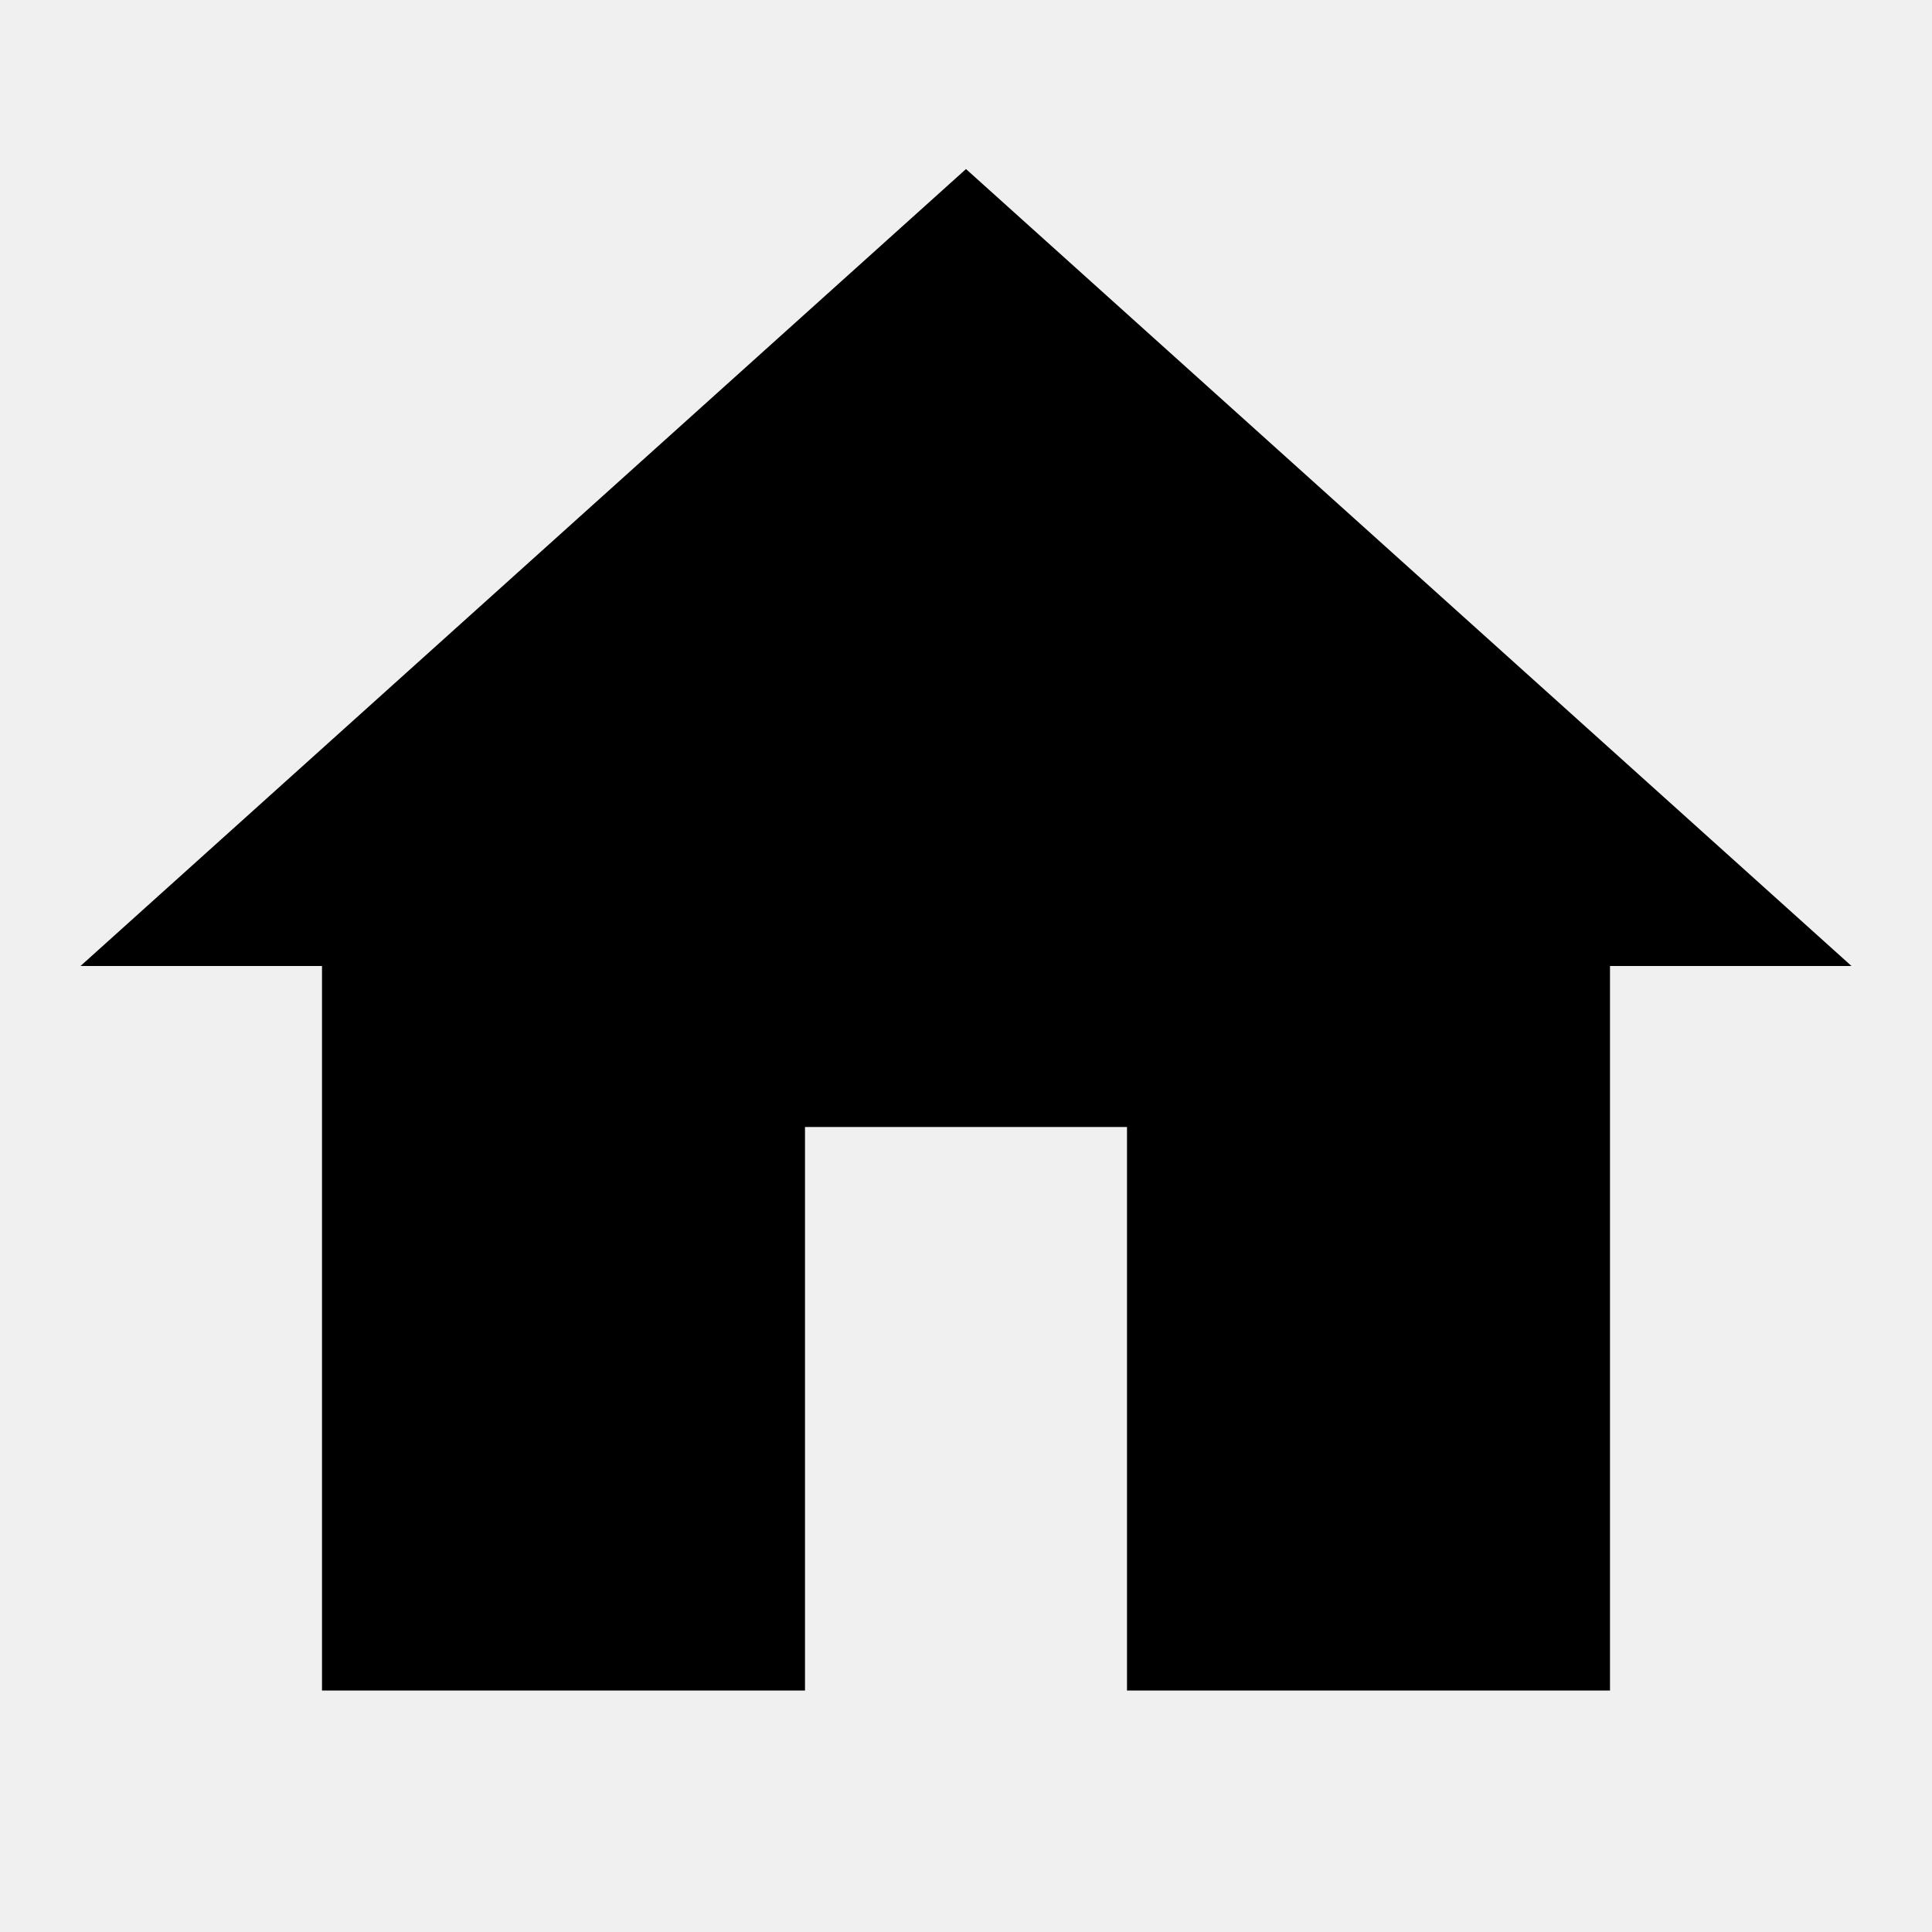
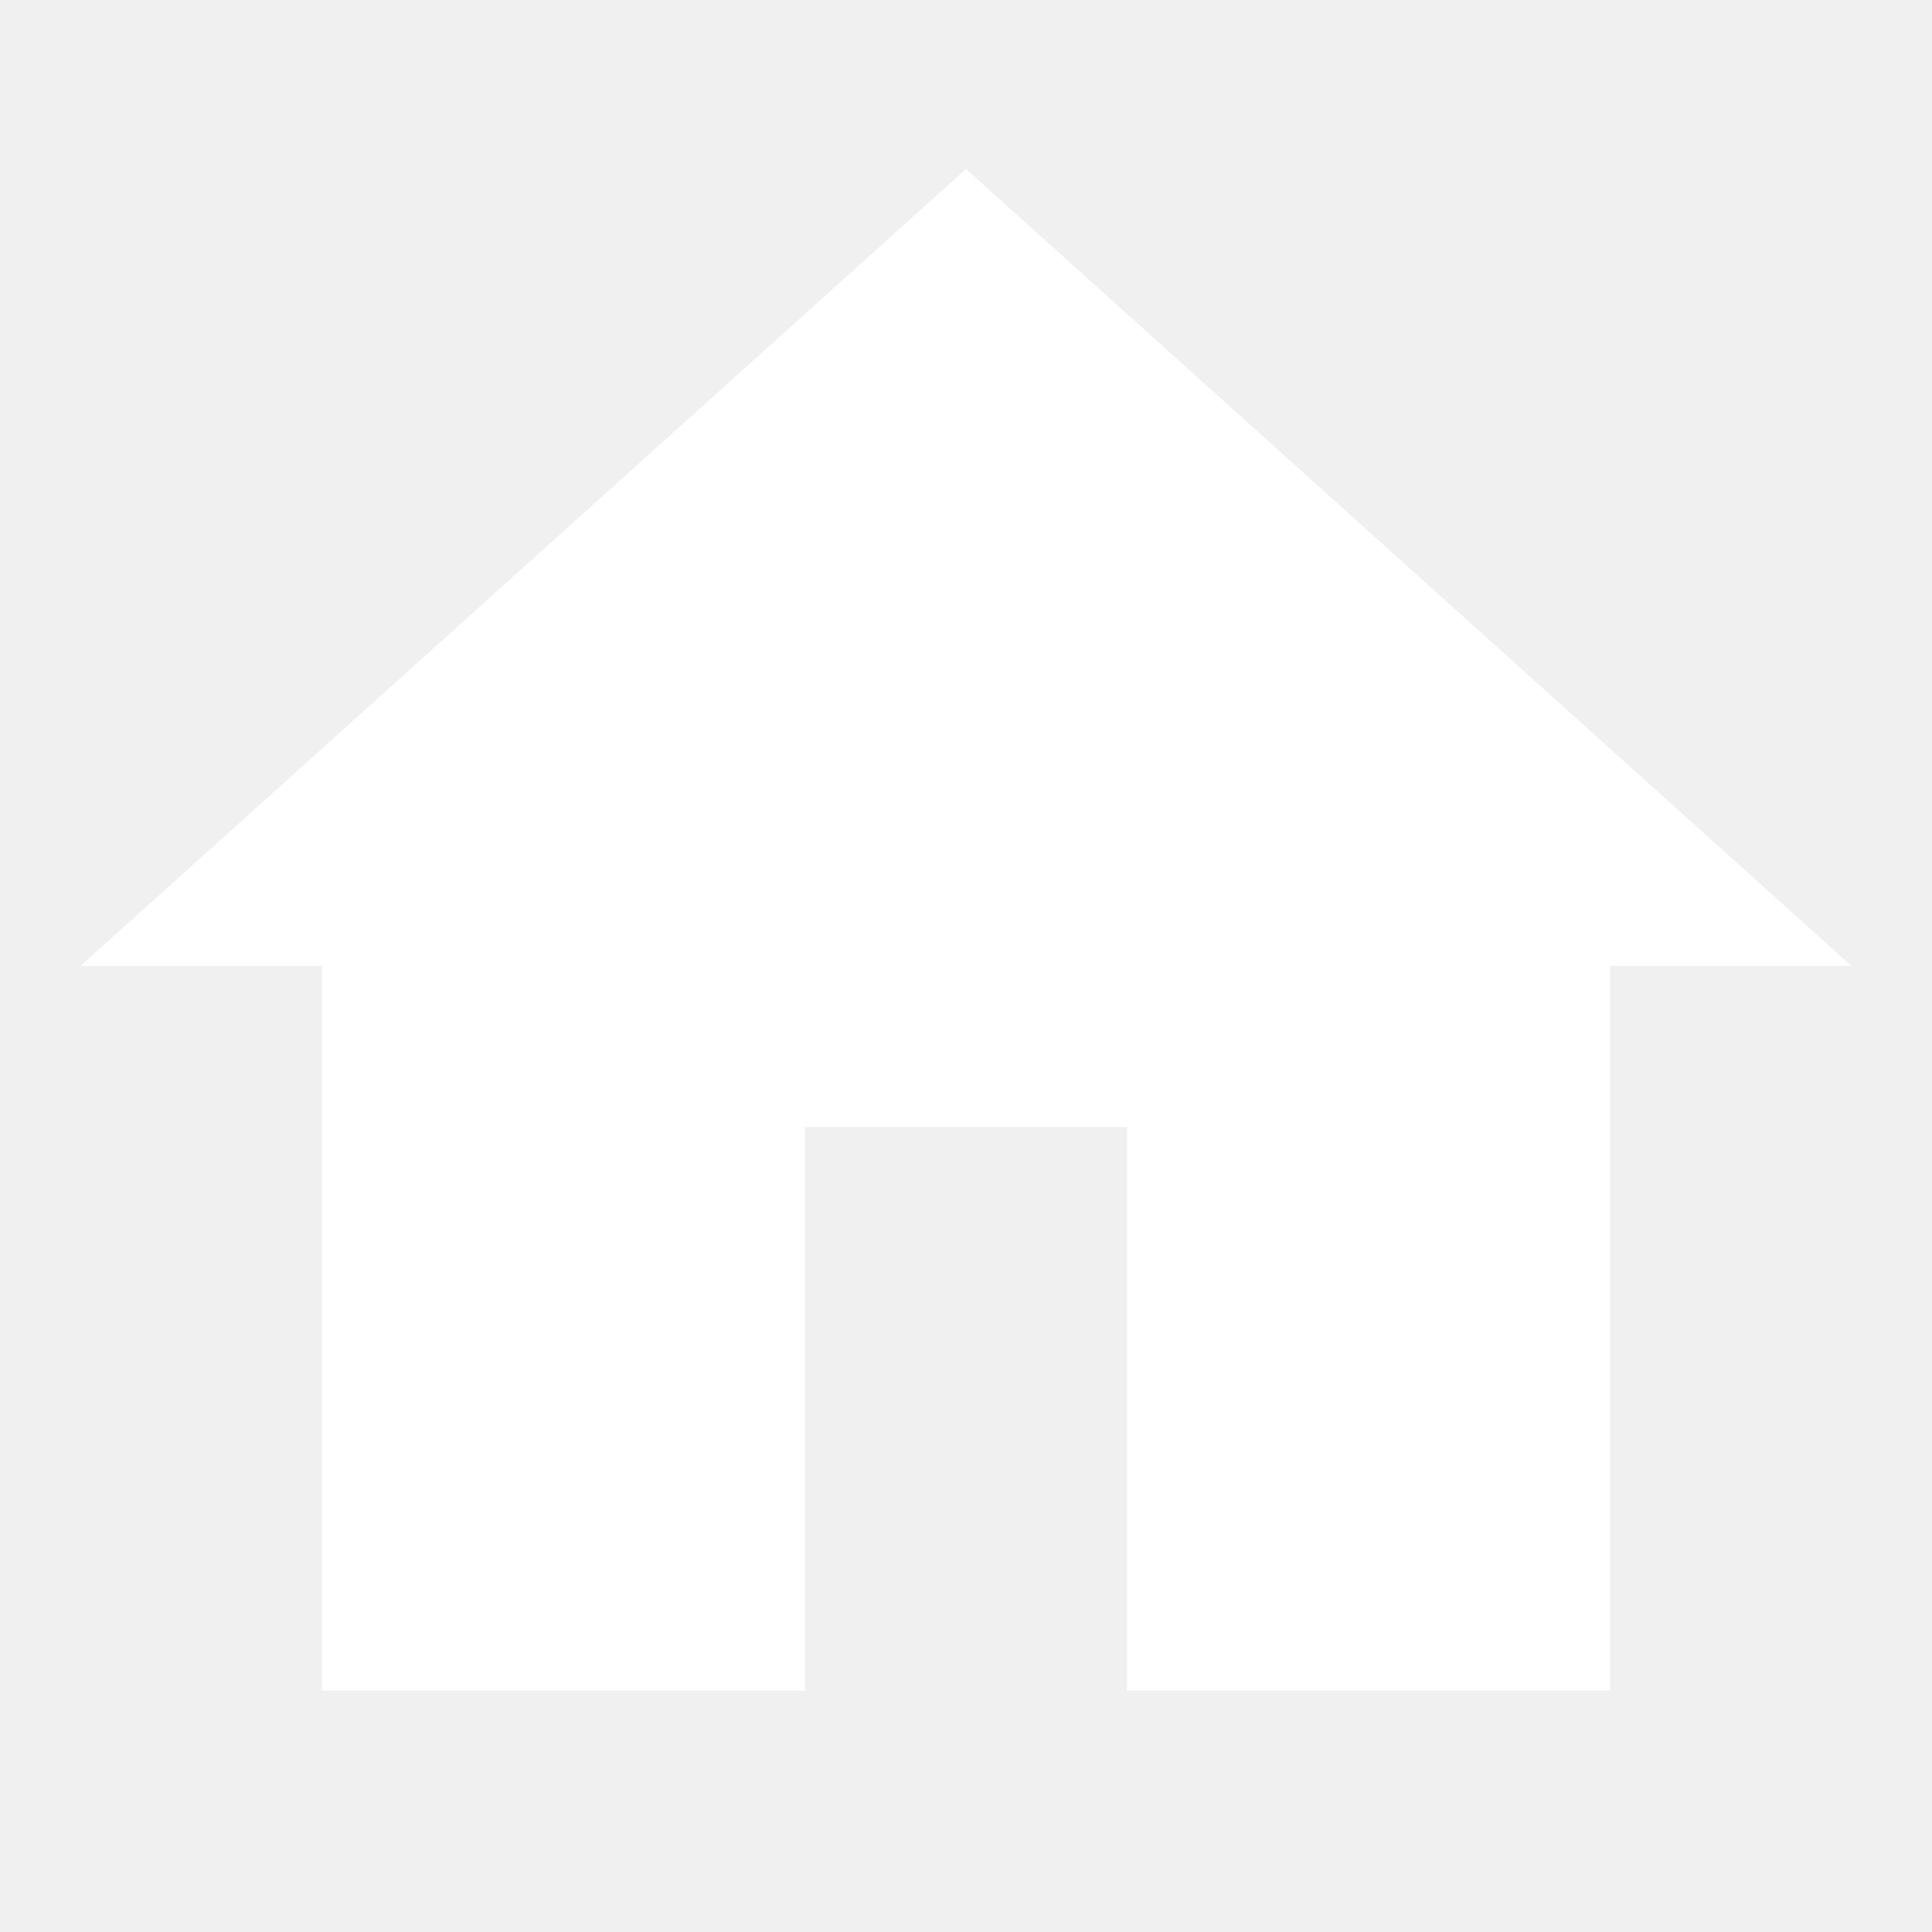
<svg xmlns="http://www.w3.org/2000/svg" viewBox="0 0 24 24" width="48px" height="48px">
-   <path d="M 12 2.1 L 1 12 L 4 12 L 4 21 L 10 21 L 10 14 L 14 14 L 14 21 L 20 21 L 20 12 L 23 12 L 12 2.1 z" />
+   <path d="M 12 2.1 L 1 12 L 4 12 L 4 21 L 10 21 L 10 14 L 14 14 L 14 21 L 20 21 L 20 12 L 23 12 L 12 2.1 z" fill="white" />
</svg>
